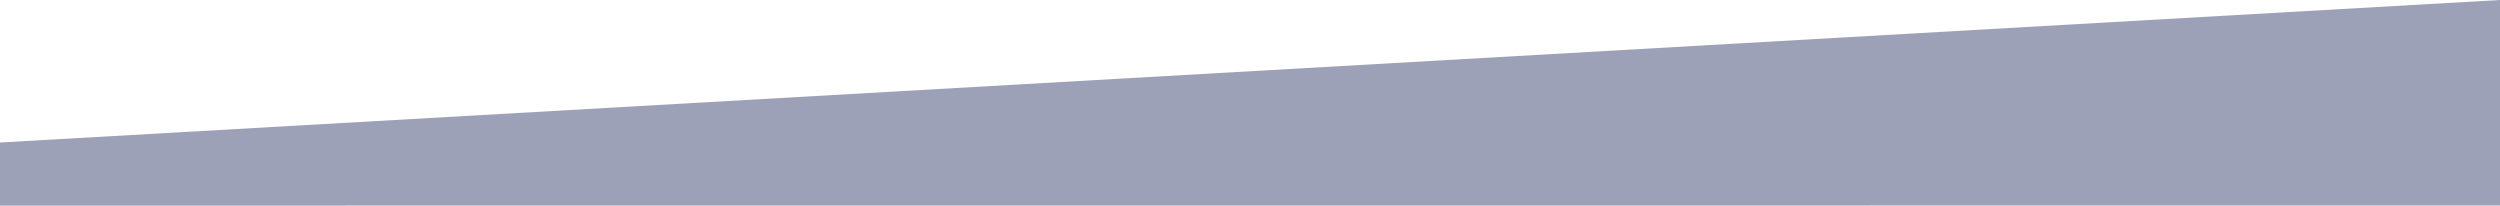
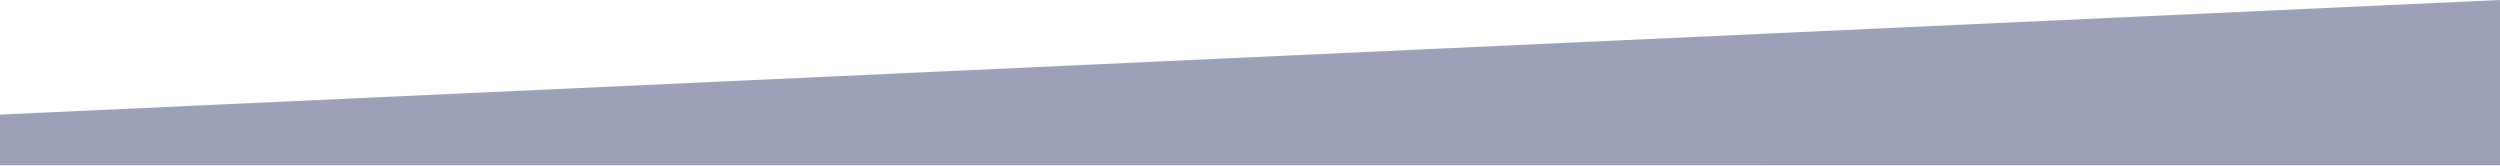
- <svg xmlns="http://www.w3.org/2000/svg" id="Layer_1" data-name="Layer 1" viewBox="0 0 2089 171.84">
+ <svg xmlns="http://www.w3.org/2000/svg" id="Layer_1" data-name="Layer 1" viewBox="0 0 1920 127">
  <defs>
    <style>.cls-1{fill:#9ca1b8;}</style>
  </defs>
-   <polygon class="cls-1" points="0 119.07 2089 0 2089 171.75 0 171.84 0 119.07" />
+   <polygon class="cls-1" points="0 88 1920 0 1920 126.93 0 127 0 88" />
</svg>
